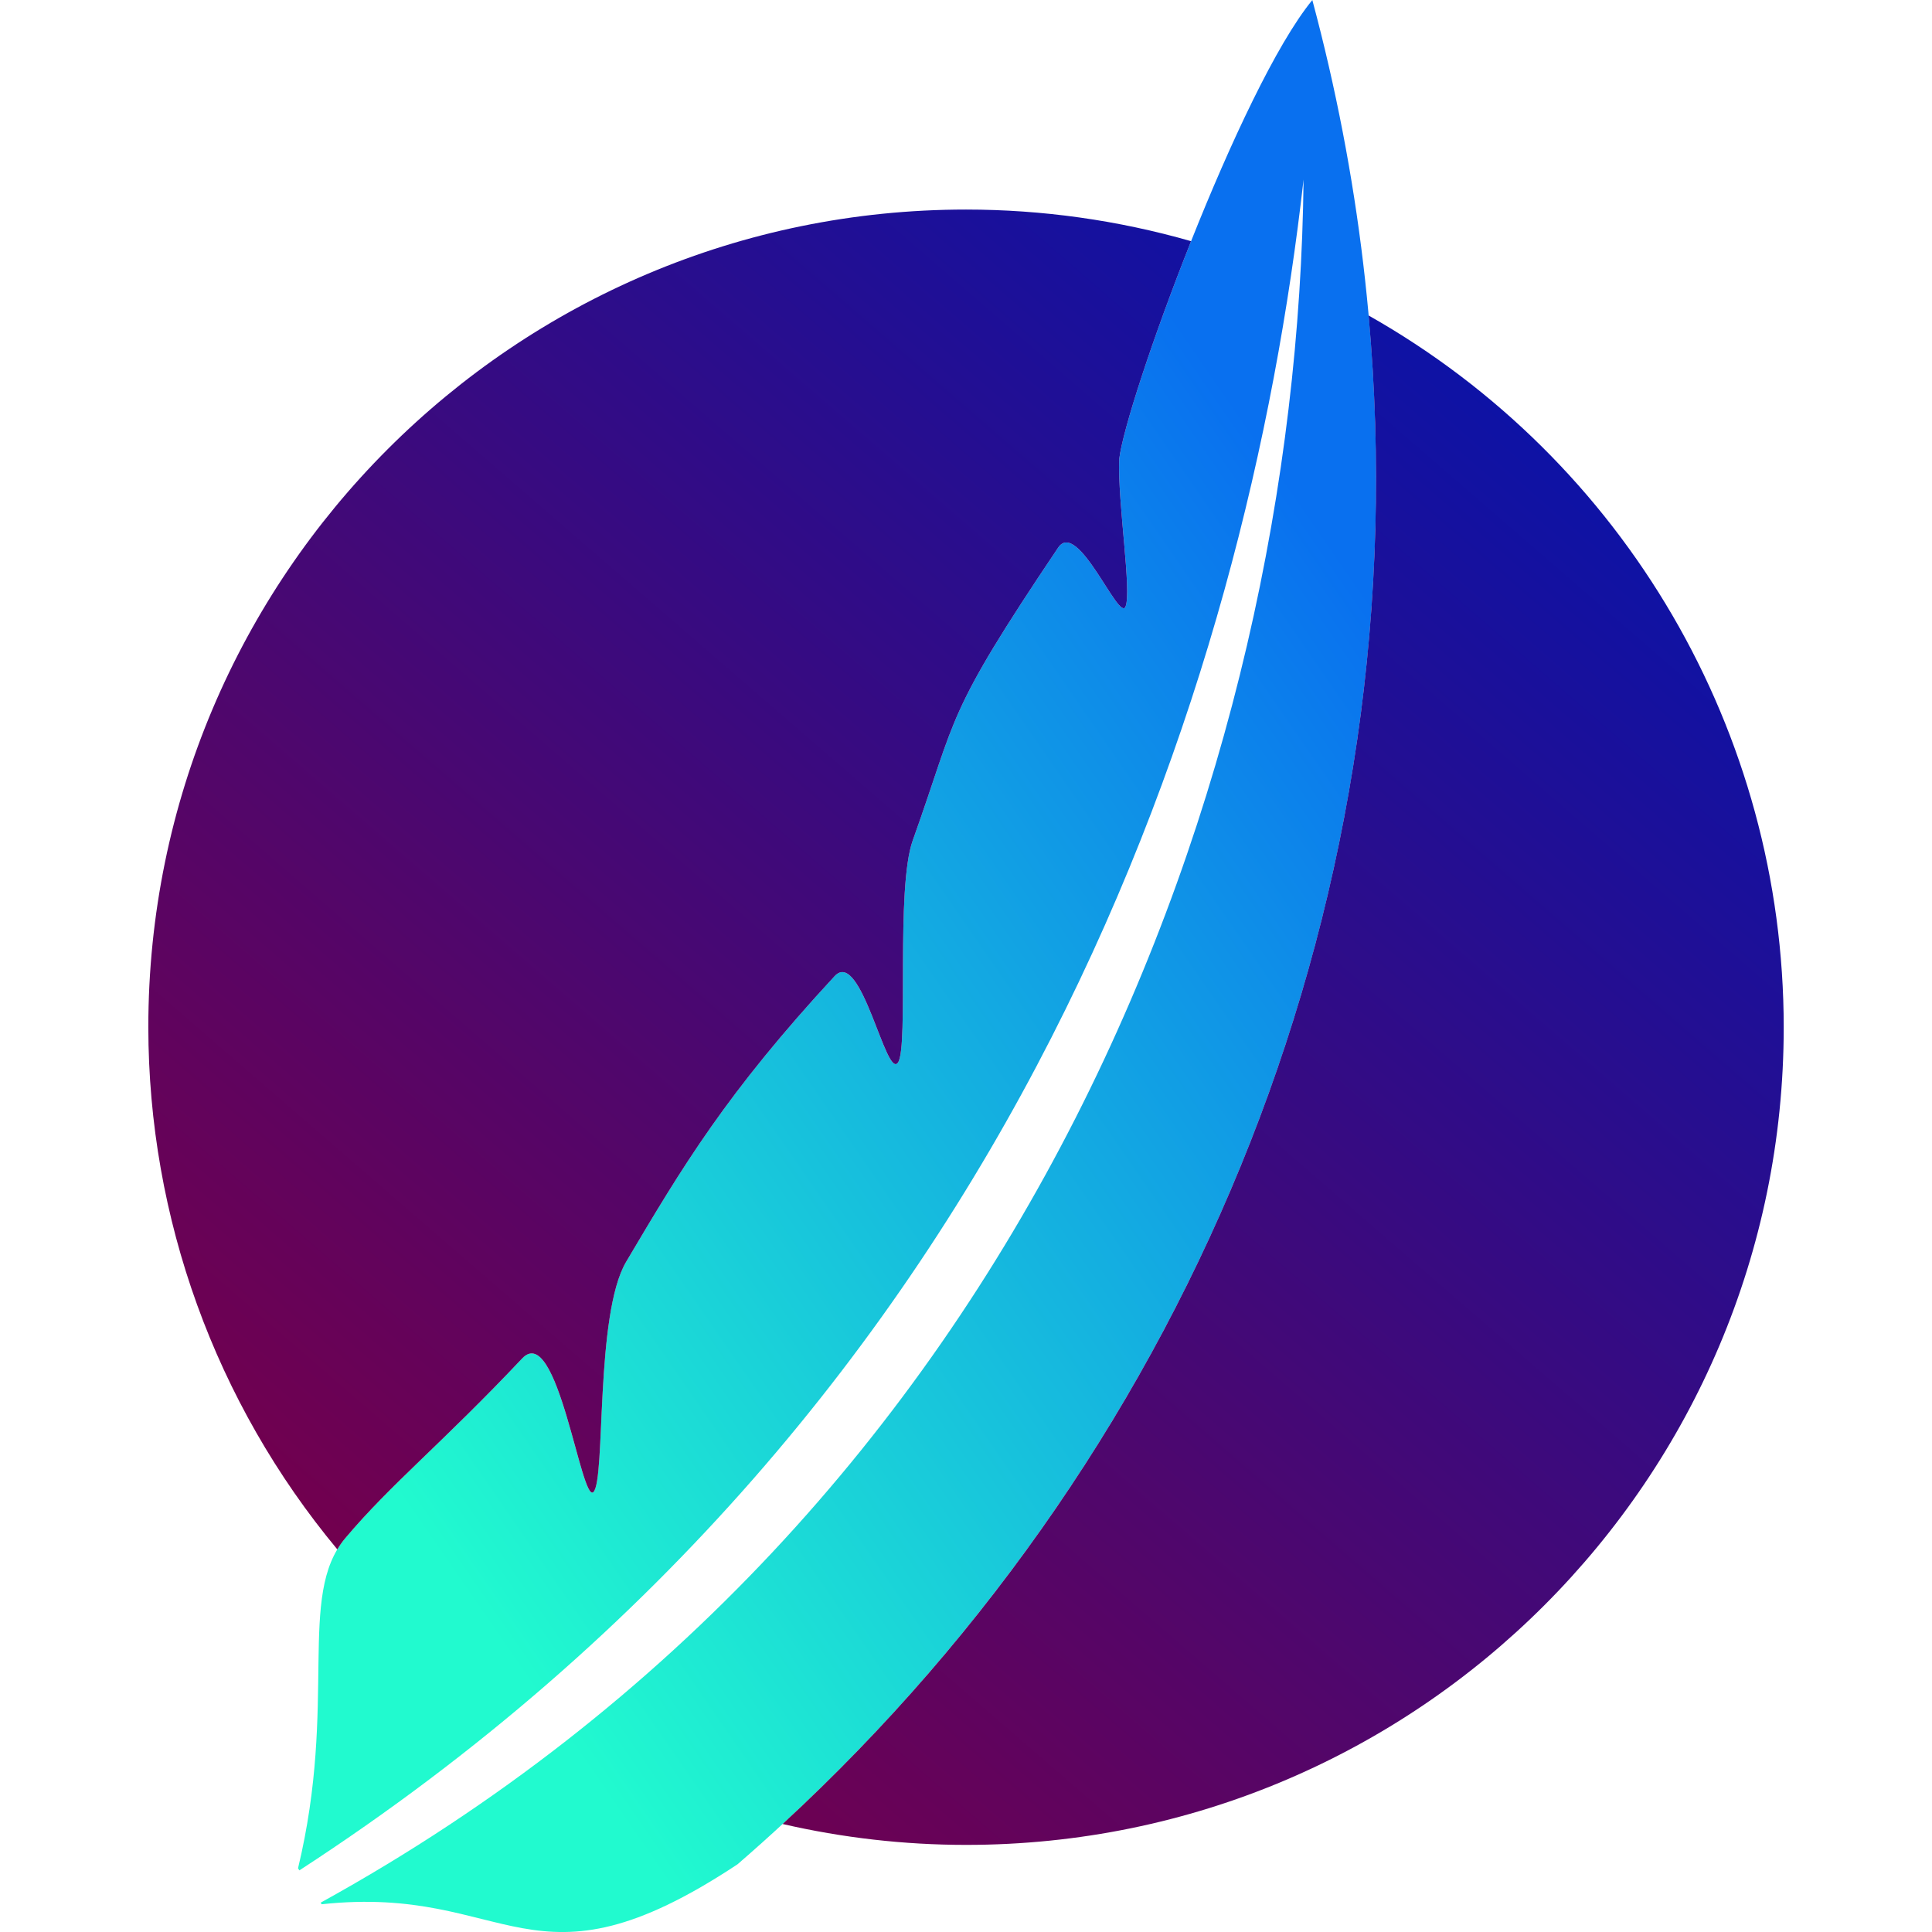
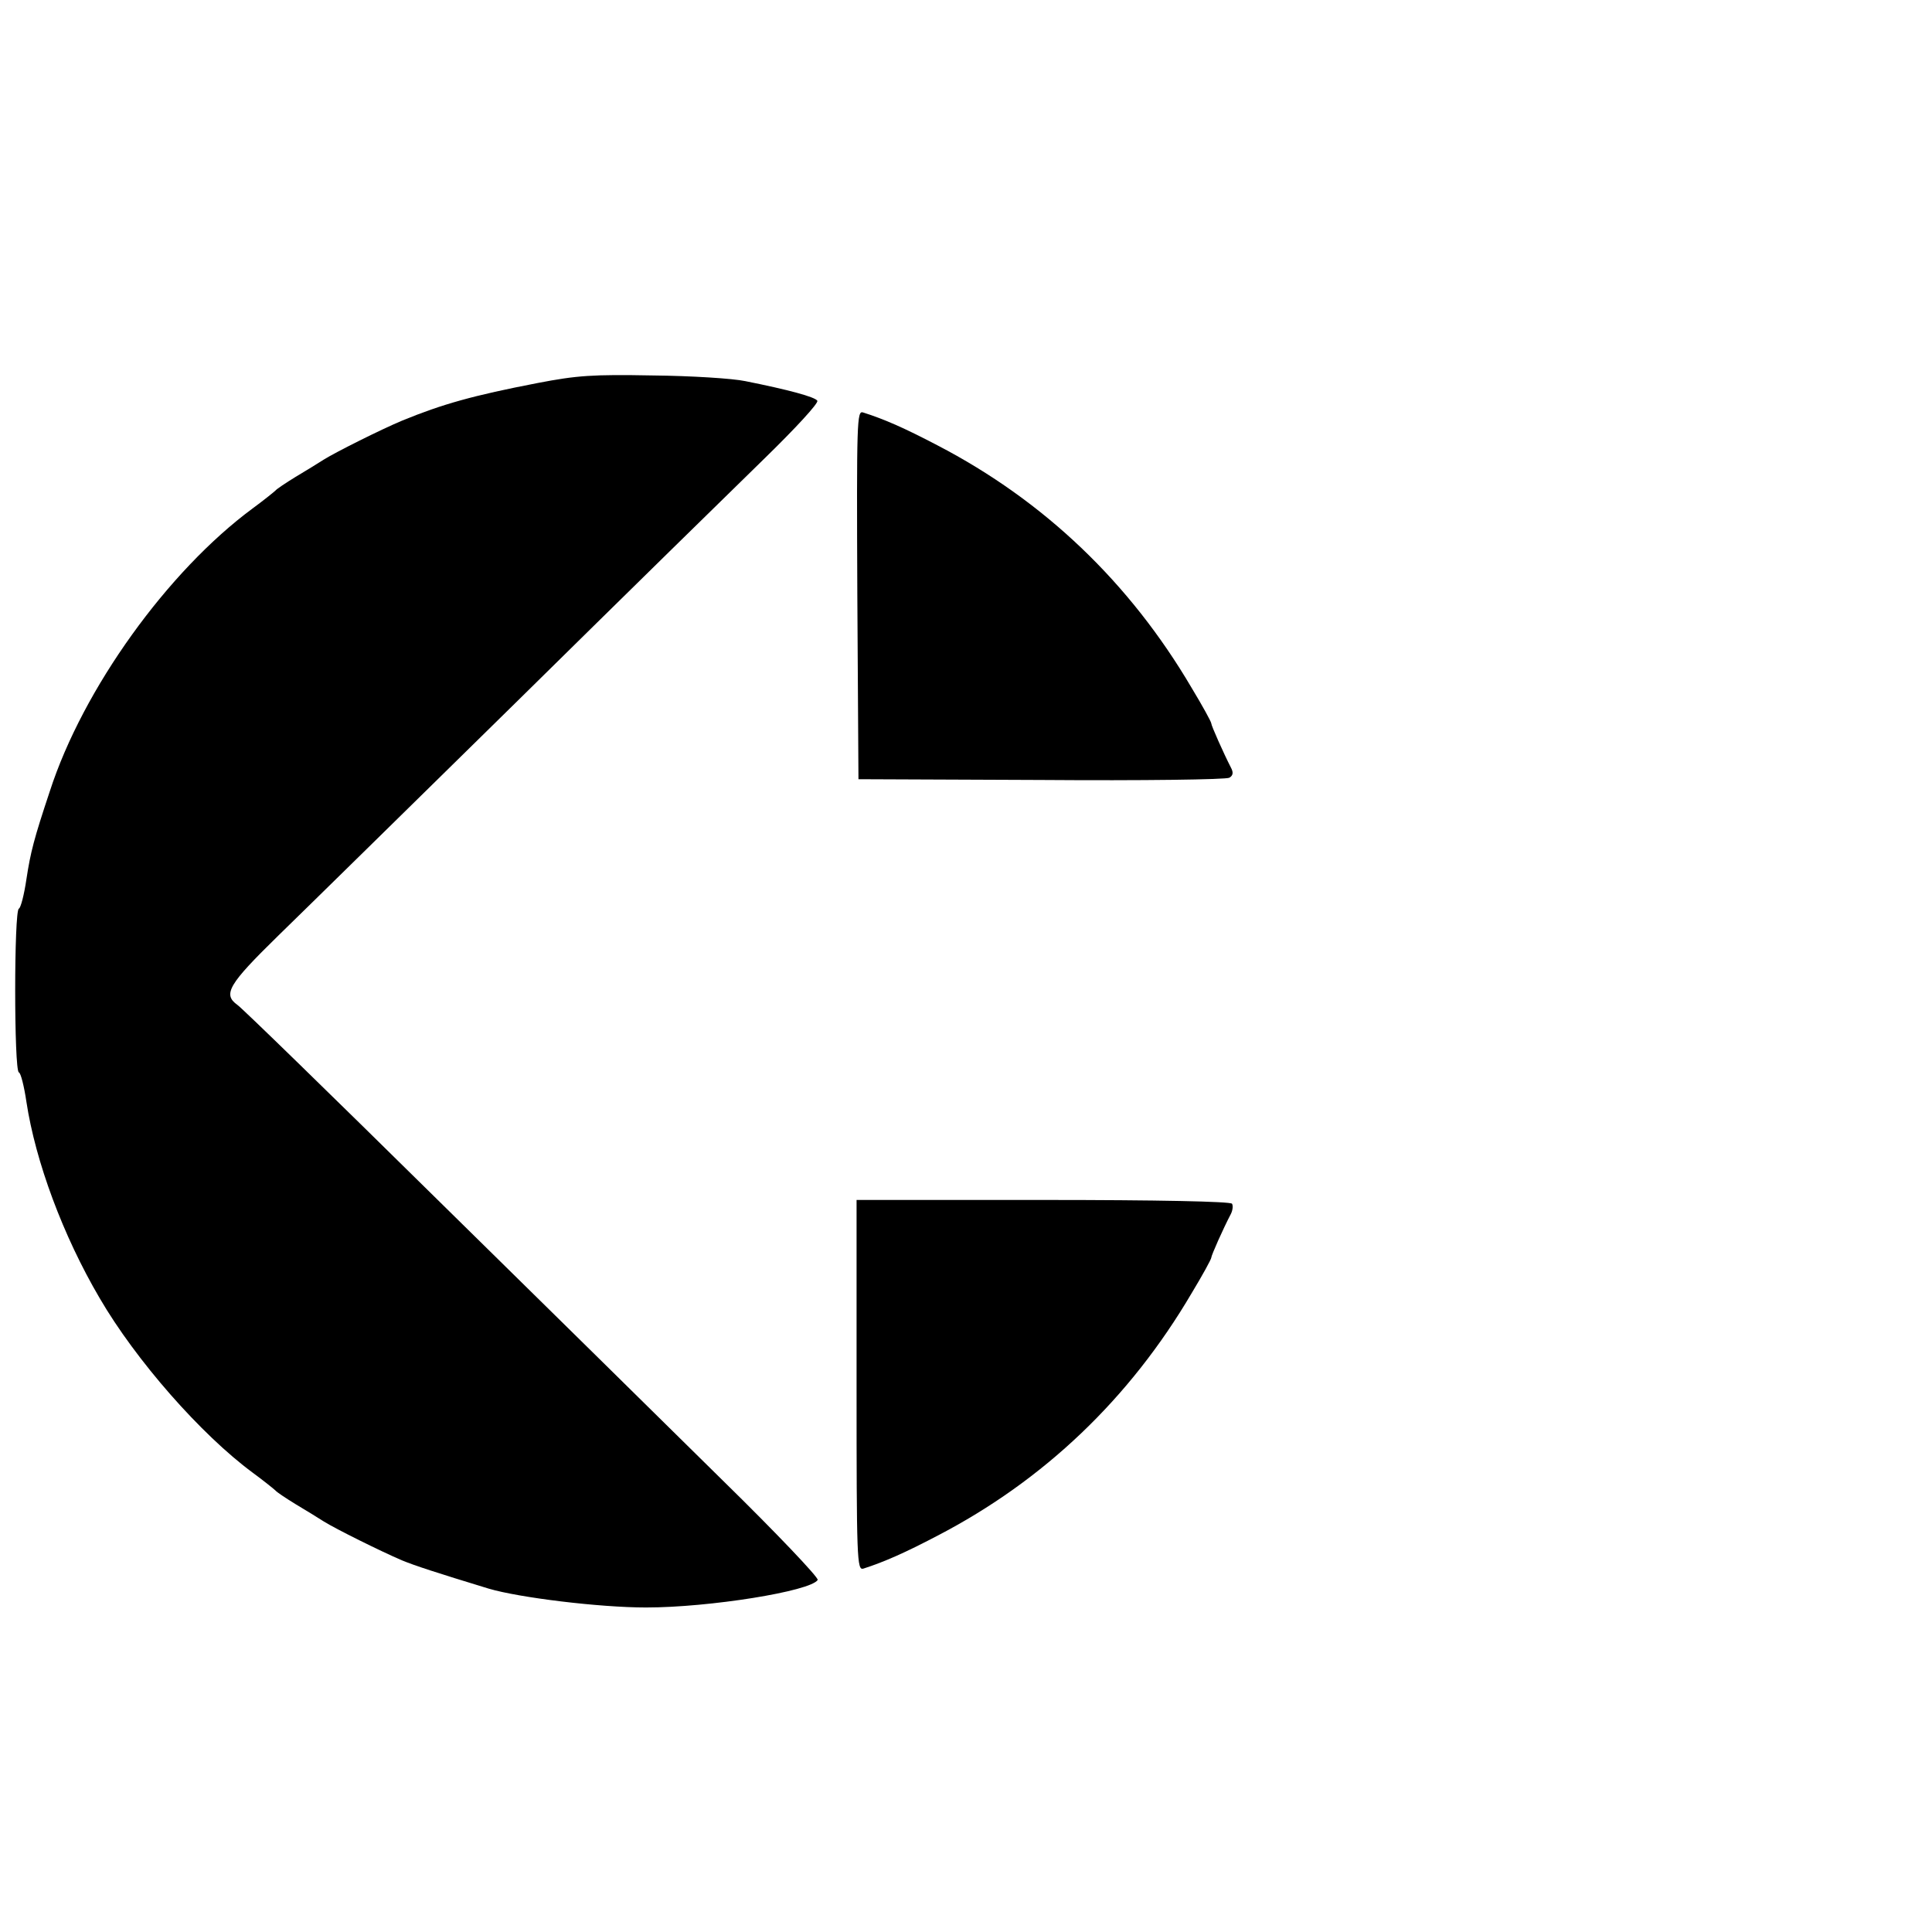
- <svg xmlns="http://www.w3.org/2000/svg" xmlns:xlink="http://www.w3.org/1999/xlink" width="512" height="512" version="1.1" viewBox="0 0 512 512">
-   <defs>
-     <linearGradient id="linearGradient22708">
-       <stop stop-color="#21facf" offset="0" />
-       <stop stop-color="#0970ef" offset="1" />
-     </linearGradient>
-     <linearGradient id="linearGradient6949" x1="68.454" x2="198.59" y1="246.73" y2="96.35" gradientTransform="translate(-5.754,-56.594)" gradientUnits="userSpaceOnUse">
-       <stop stop-color="#72004e" offset="0" />
-       <stop stop-color="#0015b1" offset="1" />
-     </linearGradient>
-     <linearGradient id="linearGradient22718" x1="56.735" x2="155.2" y1="246.96" y2="58.575" gradientUnits="userSpaceOnUse">
-       <stop stop-color="#4f00da" offset="0" />
-       <stop stop-color="#e5311b" offset="1" />
-     </linearGradient>
-     <linearGradient id="linearGradient23463" x1="68.454" x2="198.59" y1="246.73" y2="96.35" gradientUnits="userSpaceOnUse" xlink:href="#linearGradient22708" />
-     <linearGradient id="linearGradient903" x1="54.478" x2="192.1" y1="247.56" y2="9.809" gradientTransform="matrix(.87923 0 0 .87923 -9.551 48.787)" gradientUnits="userSpaceOnUse">
-       <stop stop-color="#dc180d" offset="0" />
-       <stop stop-color="#f96e20" offset=".5" />
-       <stop stop-color="#f4ce41" offset="1" />
-     </linearGradient>
-     <linearGradient id="linearGradient918" x1="39.468" x2="154.99" y1="204.22" y2="124.47" gradientUnits="userSpaceOnUse" xlink:href="#linearGradient22708" />
-   </defs>
-   <g transform="matrix(2.473 0 0 2.473 -4.8978 -4.8812)">
-     <path transform="translate(-5.5496,-57.412)" d="m148.16 59.393c-7.71 9.399-19.951 42.888-20.696 49.204-0.17 4.674 1.373 14.231 0.672 15.805-0.719 1.613-5.117-9.446-7.215-6.327-12.219 18.168-10.7 17.731-15.582 31.378-1.836 5.131-0.424 21.99-1.567 23.773-1.273 1.987-3.962-12.31-6.806-9.236-11.603 12.54-16.279 20.379-22.336 30.607-3.359 5.673-2.182 23.33-3.506 24.674-1.302 1.321-3.857-18.326-7.644-14.309-8.519 9.038-14.054 13.441-18.946 19.252-5.198 6.174-0.783 17.584-5.067 35.383l0.145 0.221c77.447-50.308 101.52-127.16 107.61-181.19-0.681 63.93-29.41 142.78-105.33 184.65l0.113 0.171c20.241-2.181 22.307 10.458 44.562-4.284 55.792-48.277 81.856-124.29 61.593-199.78z" display="none" fill="url(#linearGradient903)" />
-     <path transform="translate(-5.5498,-57.412)" d="m148.16 59.393c-7.71 9.399-19.951 42.888-20.696 49.204-0.17 4.674 1.373 14.231 0.672 15.805-0.719 1.613-5.117-9.446-7.215-6.327-12.219 18.168-10.7 17.731-15.582 31.378-1.836 5.131-0.424 21.99-1.567 23.773-1.273 1.987-3.962-12.31-6.806-9.236-11.603 12.54-16.279 20.379-22.336 30.607-3.359 5.673-2.182 23.33-3.506 24.674-1.302 1.321-3.857-18.326-7.644-14.309-8.519 9.038-14.054 13.441-18.946 19.252-5.198 6.174-0.783 17.584-5.067 35.383l0.145 0.221c77.447-50.308 101.52-127.16 107.61-181.19-0.681 63.93-29.41 142.78-105.33 184.65l0.113 0.171c20.241-2.181 22.307 10.458 44.562-4.284 55.792-48.277 81.856-124.29 61.593-199.78z" fill="url(#linearGradient918)" />
-     <g transform="translate(0 2.0218e-5)">
-       <path transform="translate(-5.7543,-56.594)" d="m111.25 81.024c-48.394-1.5e-5 -87.625 39.231-87.625 87.625 0.017 20.443 7.182 40.236 20.253 55.954 0.252-0.422 0.536-0.824 0.858-1.206 4.892-5.81 10.427-10.214 18.946-19.252 3.787-4.018 6.341 15.63 7.644 14.309 1.324-1.344 0.147-19.001 3.506-24.674 6.056-10.228 10.733-18.067 22.336-30.607 2.844-3.074 5.533 11.223 6.806 9.236 1.142-1.782-0.269-18.641 1.566-23.773 4.882-13.647 3.363-13.21 15.582-31.378 2.098-3.119 6.496 7.94 7.215 6.327 0.701-1.573-0.842-11.131-0.672-15.805 0.372-3.15 3.604-13.059 7.705-23.367-7.843-2.247-15.962-3.388-24.12-3.389zm43.142 11.356c5.566 61.595-18.426 120.7-62.796 161.65 6.446 1.486 13.04 2.237 19.655 2.239 48.394 1e-5 87.625-39.231 87.625-87.625-3.1e-4 -31.581-16.995-60.719-44.484-76.268z" display="none" fill="url(#linearGradient22718)" />
-       <path transform="translate(-5.754,-56.594)" d="m111.25 81.024c-48.394-1.5e-5 -87.625 39.231-87.625 87.625 0.017 20.443 7.182 40.236 20.253 55.954 0.252-0.422 0.536-0.824 0.858-1.206 4.892-5.81 10.427-10.214 18.946-19.252 3.787-4.018 6.341 15.63 7.644 14.309 1.324-1.344 0.147-19.001 3.506-24.674 6.056-10.228 10.733-18.067 22.336-30.607 2.844-3.074 5.533 11.223 6.806 9.236 1.142-1.782-0.269-18.641 1.566-23.773 4.882-13.647 3.363-13.21 15.582-31.378 2.098-3.119 6.496 7.94 7.215 6.327 0.701-1.573-0.842-11.131-0.672-15.805 0.372-3.15 3.604-13.059 7.705-23.367-7.843-2.247-15.962-3.388-24.12-3.389zm43.142 11.356c5.566 61.595-18.426 120.7-62.796 161.65 6.446 1.486 13.04 2.237 19.655 2.239 48.394 1e-5 87.625-39.231 87.625-87.625-3.1e-4 -31.581-16.995-60.719-44.484-76.268z" display="none" fill="url(#linearGradient23463)" />
-       <path d="m105.5 24.43c-48.394-1.5e-5 -87.625 39.231-87.625 87.625 0.017 20.443 7.182 40.236 20.253 55.954 0.252-0.422 0.536-0.824 0.858-1.206 4.892-5.81 10.427-10.214 18.946-19.252 3.787-4.018 6.341 15.63 7.644 14.309 1.324-1.344 0.147-19.001 3.506-24.674 6.056-10.228 10.733-18.067 22.336-30.607 2.844-3.074 5.533 11.223 6.806 9.236 1.142-1.782-0.269-18.641 1.566-23.773 4.882-13.647 3.363-13.21 15.582-31.378 2.098-3.119 6.496 7.94 7.215 6.327 0.701-1.573-0.842-11.131-0.672-15.805 0.372-3.15 3.604-13.059 7.705-23.367-7.843-2.247-15.962-3.388-24.12-3.389zm43.142 11.356c5.566 61.595-18.426 120.7-62.796 161.65 6.446 1.486 13.04 2.237 19.655 2.239 48.394 1e-5 87.625-39.231 87.625-87.625-3.1e-4 -31.581-16.995-60.719-44.484-76.268z" fill="url(#linearGradient6949)" />
-     </g>
+ <svg xmlns="http://www.w3.org/2000/svg" version="1.0" width="512pt" height="512pt" viewBox="0 0 512 512" preserveAspectRatio="xMidYMid meet">
+   <g transform="translate(0,512) scale(0.1,-0.1)" fill="#000000" stroke="none">
+     <path d="M1425 4105 c-171 -33 -253 -56 -360 -100 -55 -23 -175 -83 -207 -103 -14 -9 -48 -30 -75 -46 -26 -16 -50 -32 -53 -36 -3 -3 -30 -25 -60 -47 -225 -166 -450 -478 -538 -750 -42 -126 -51 -161 -62 -233 -6 -41 -15 -76 -20 -78 -13 -5 -13 -429 0 -434 5 -1 14 -37 20 -78 24 -158 97 -355 194 -520 96 -165 269 -362 406 -463 30 -22 57 -44 60 -47 3 -4 27 -20 53 -36 27 -16 61 -37 75 -46 32 -20 151 -79 207 -103 34 -14 89 -32 230 -75 81 -24 294 -50 417 -50 168 0 436 43 455 73 3 6 -110 125 -253 265 -142 140 -485 478 -762 750 -277 273 -512 502 -523 509 -39 28 -24 54 109 184 70 68 356 349 636 624 279 275 574 564 653 641 80 78 143 146 139 152 -6 10 -76 29 -191 52 -33 7 -143 14 -245 15 -160 3 -201 0 -305 -20z" />
+     <path d="M2272 3544 l3 -489 485 -2 c267 -2 491 1 498 6 10 6 11 14 4 27 -19 37 -52 111 -52 117 0 4 -23 46 -52 94 -164 279 -391 496 -674 643 -86 45 -140 69 -197 87 -16 5 -17 -21 -15 -483z" />
+     <path d="M2270 1449 c0 -463 1 -491 18 -486 56 18 110 42 196 87 283 147 510 364 674 643 29 48 52 90 52 94 0 6 32 78 52 116 5 10 6 22 3 27 -4 6 -196 10 -501 10 l-494 0 0 -491z" />
  </g>
</svg>
